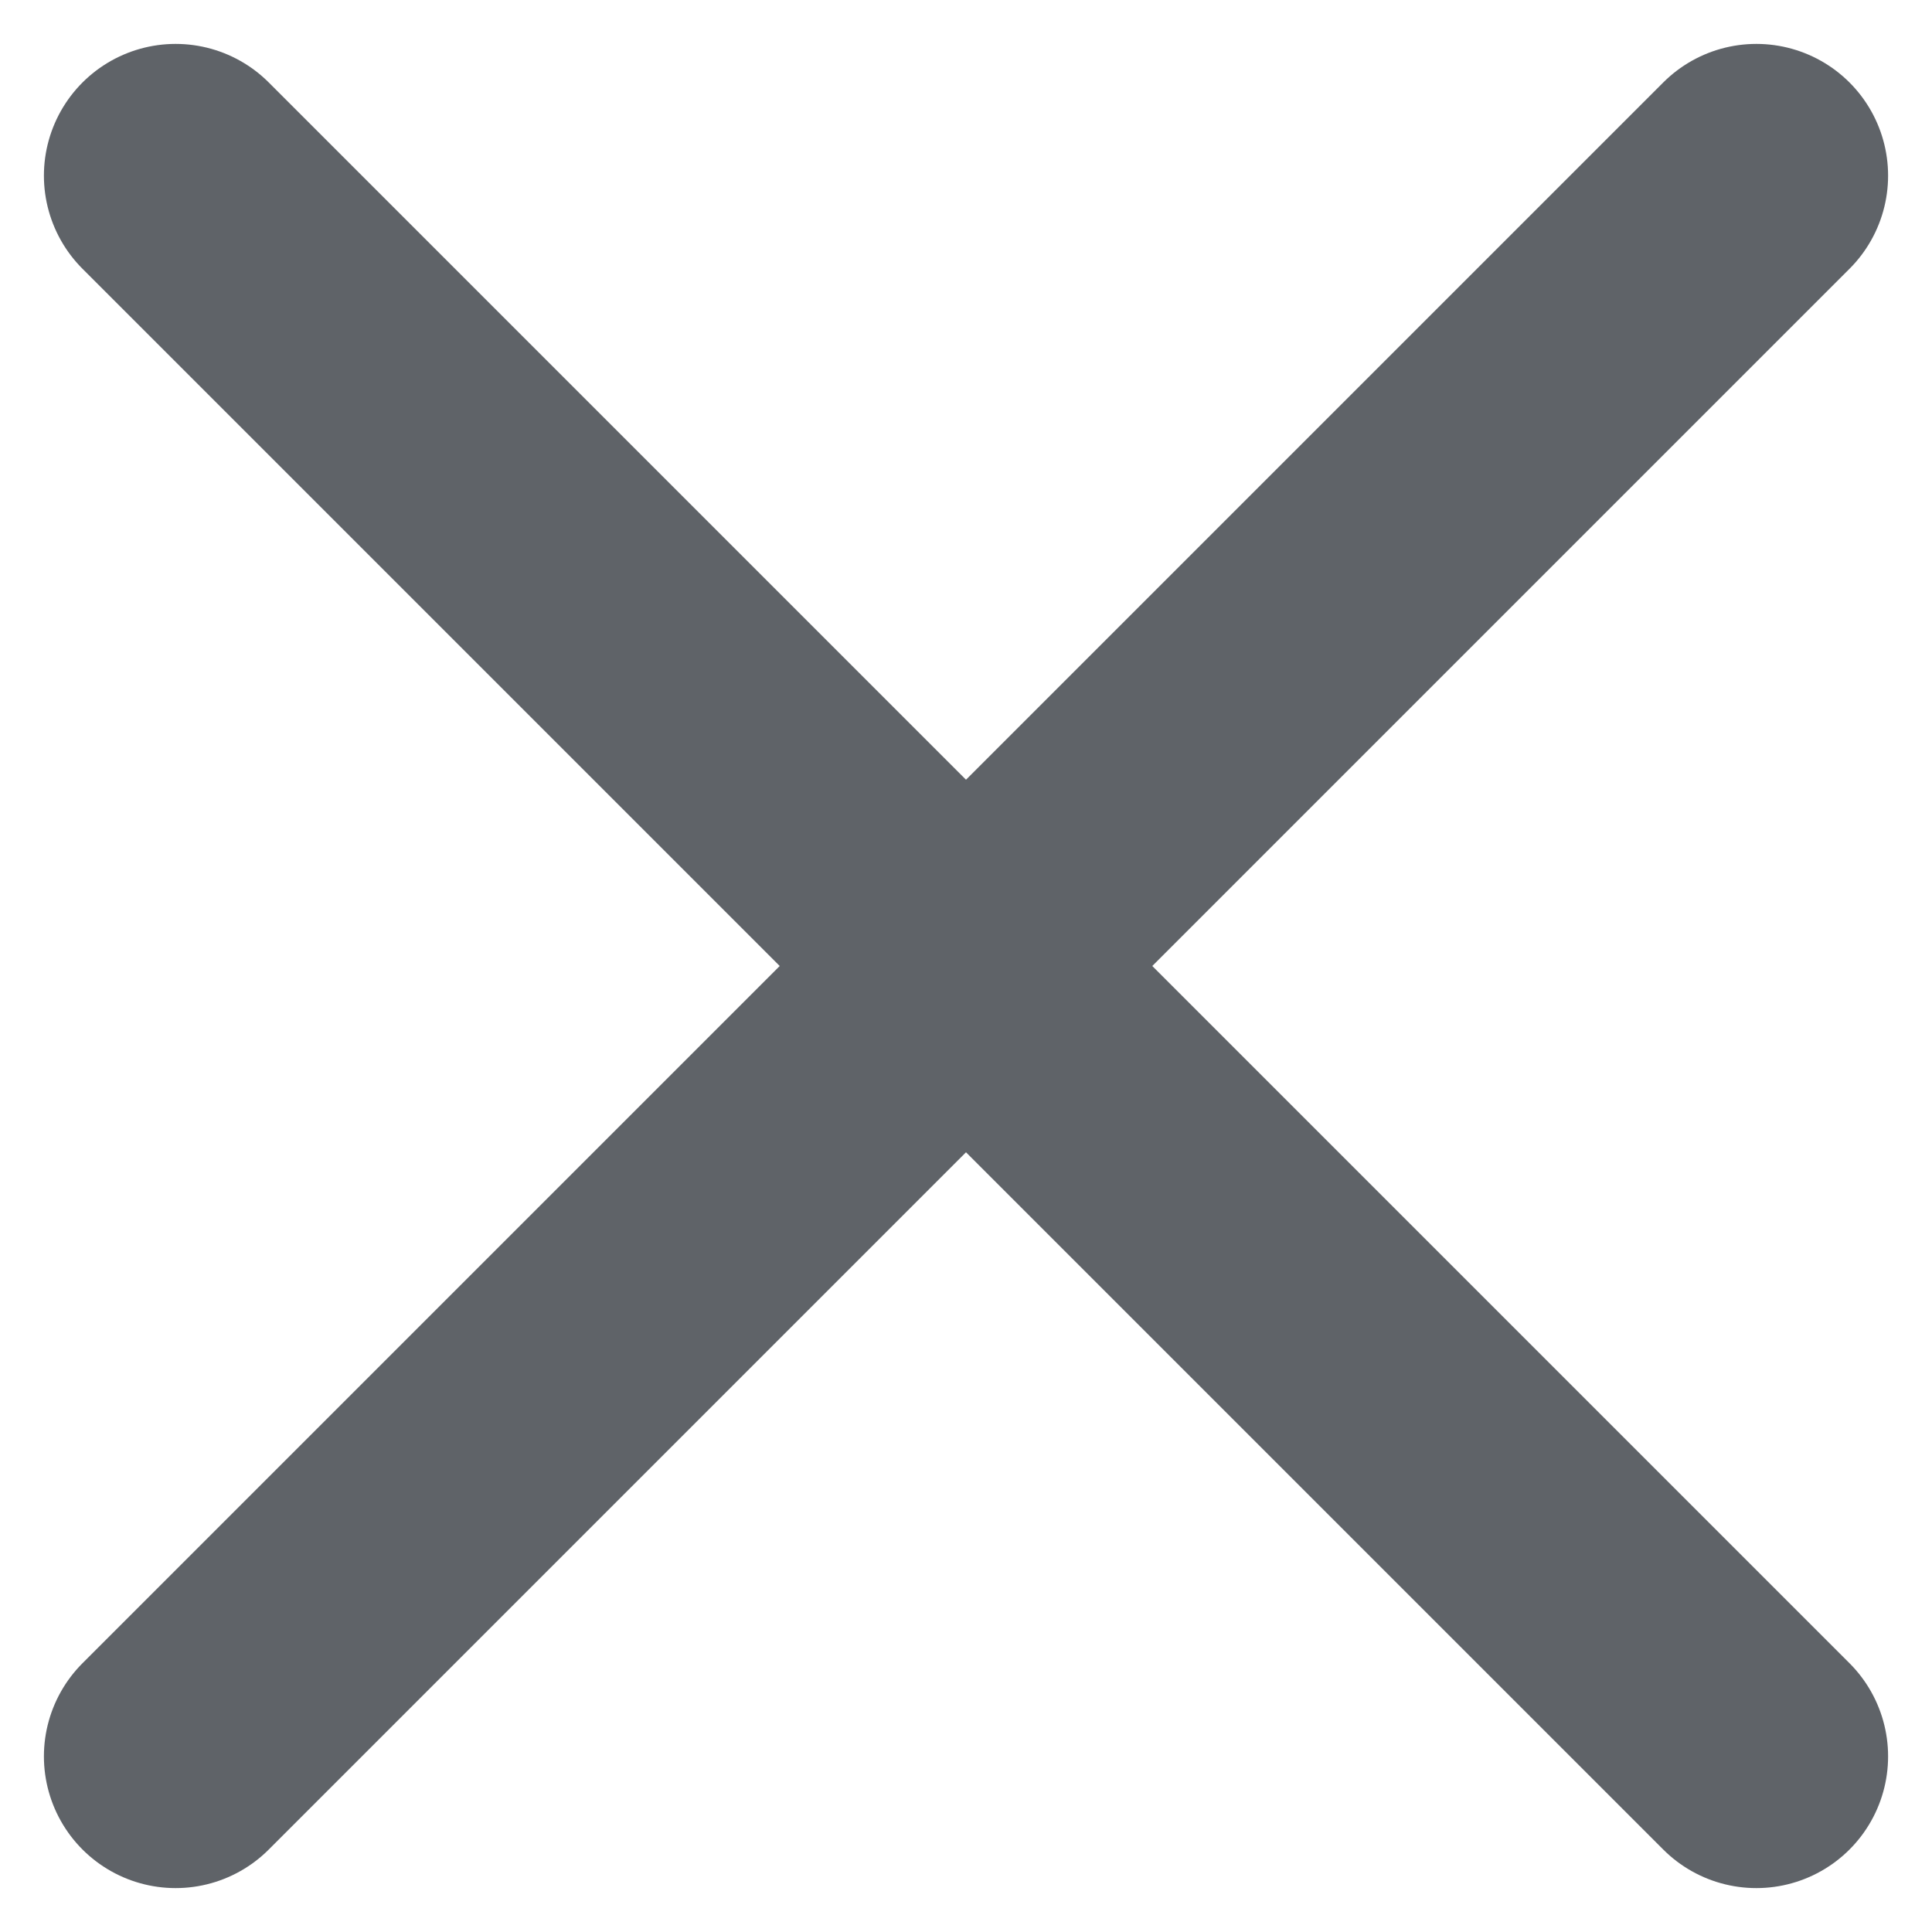
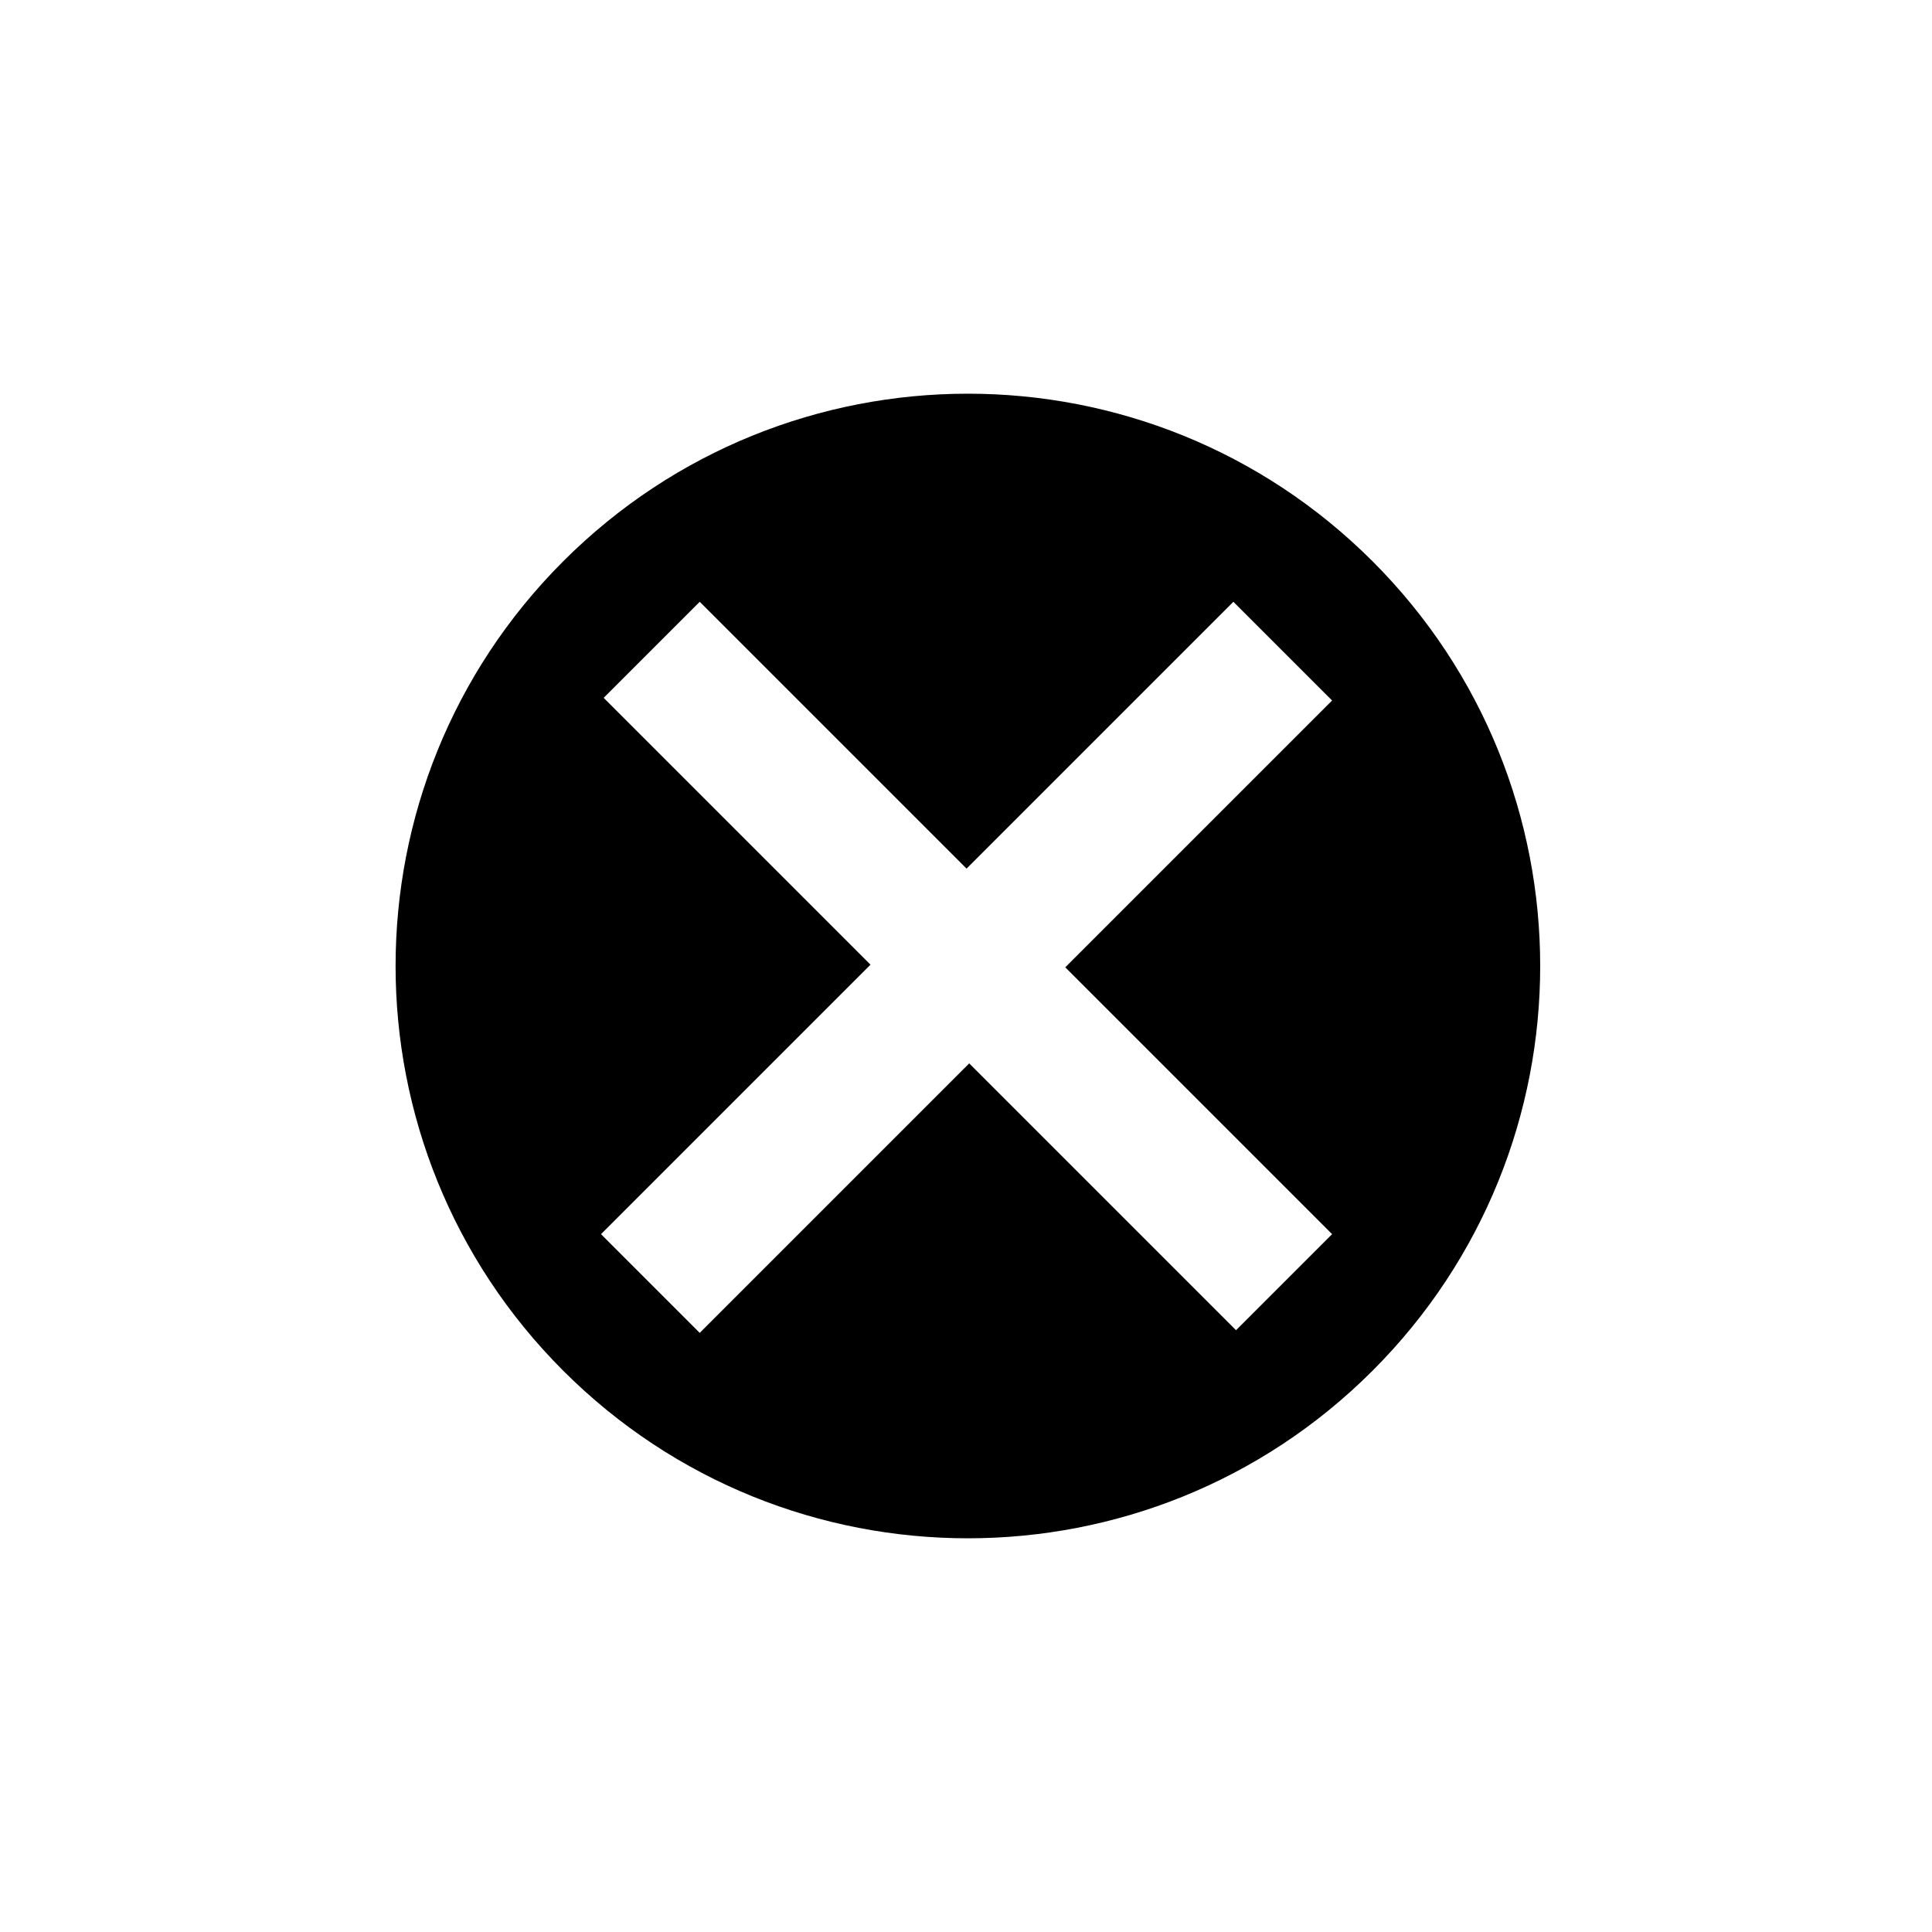
- <svg xmlns="http://www.w3.org/2000/svg" width="100%" height="100%" viewBox="-1 -1 11 11" version="1.1">
-   <path fill="#5f6368" stroke="#5f6368" stroke-linecap="round" stroke-width="1.5" d="m0 0 9,9 M0 9 9,0" />
+ <svg xmlns="http://www.w3.org/2000/svg" enable-background="new 0 0 512 512" height="512px" version="1.1" viewBox="0 0 512 512" width="512px" xml:space="preserve">
+   <g id="Layer_2">
+     <path d="M363.747,148.753c-59.228-59.227-155.267-59.227-214.494,0c-59.227,59.228-59.227,155.267,0,214.494   c59.228,59.227,155.267,59.227,214.494,0C422.974,304.02,422.974,207.98,363.747,148.753z M256.854,281.81l-71.418,71.418   l-26.163-26.163l71.417-71.418l-70.71-70.711l25.456-25.456l70.711,70.71l70.711-70.71l26.163,26.163l-70.711,70.71l70.711,70.711   l-25.456,25.456L256.854,281.81z" fill="#000000" />
+   </g>
+   <g id="Layer_3" />
</svg>
